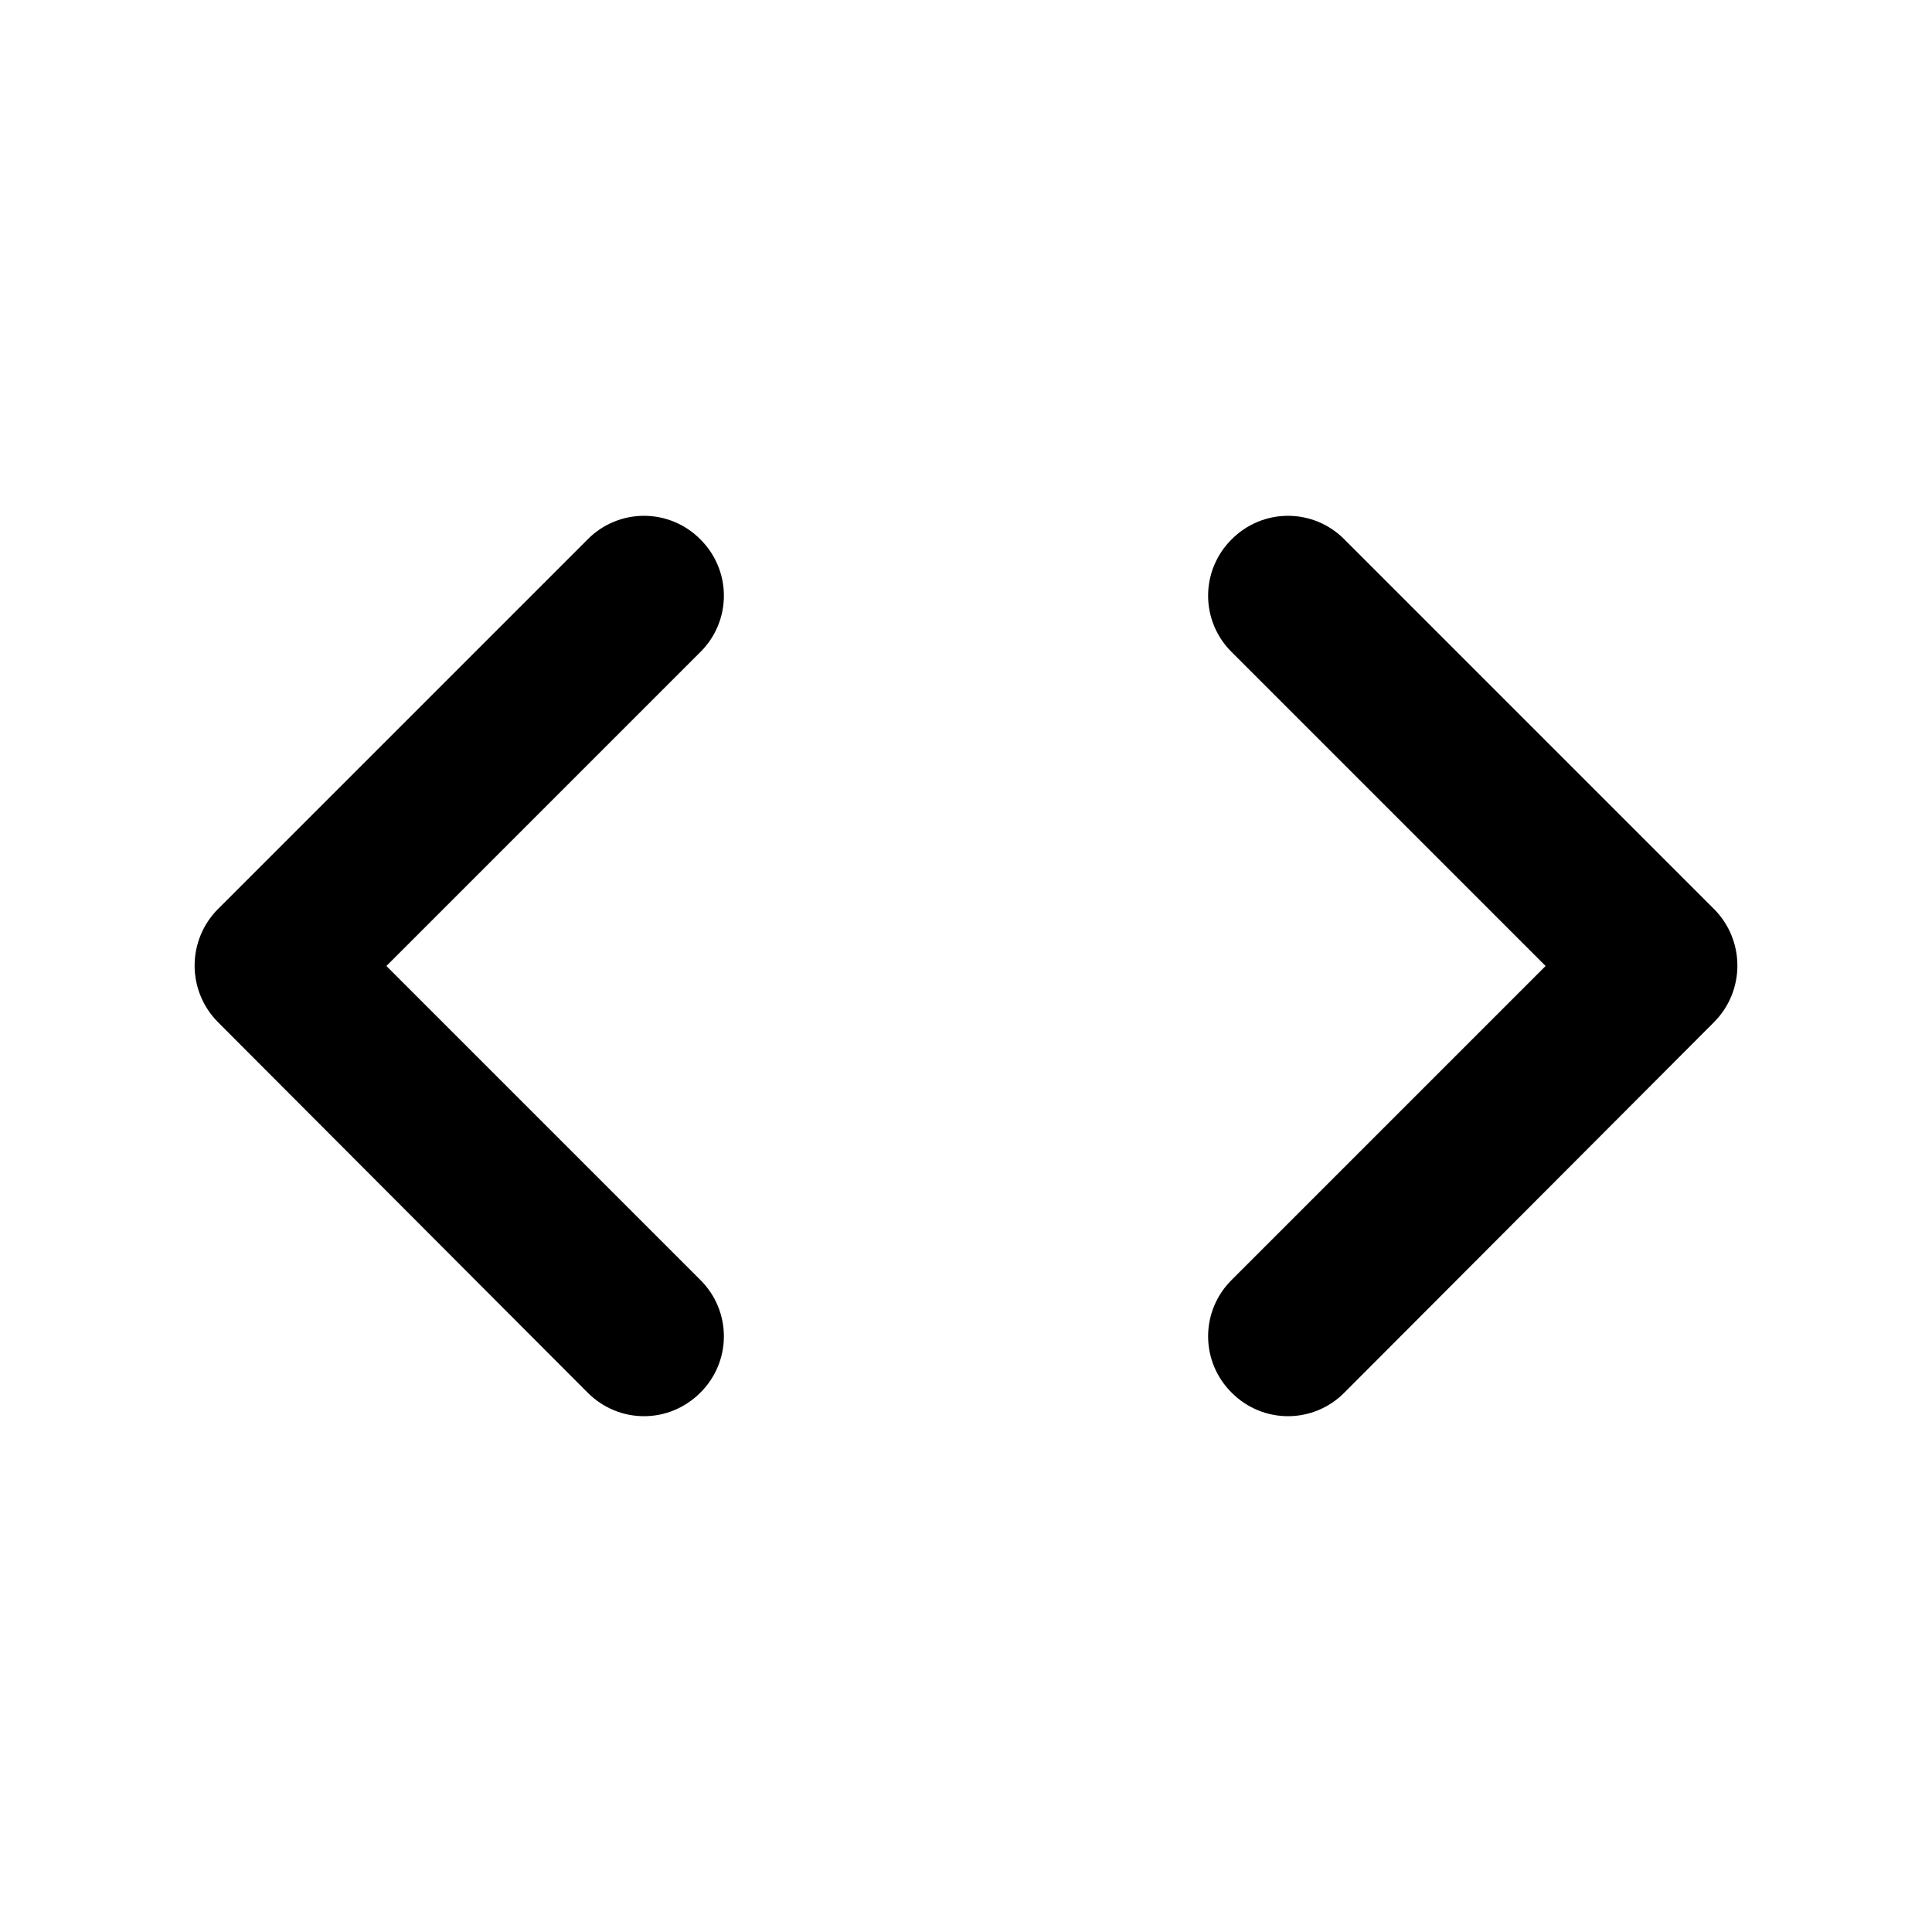
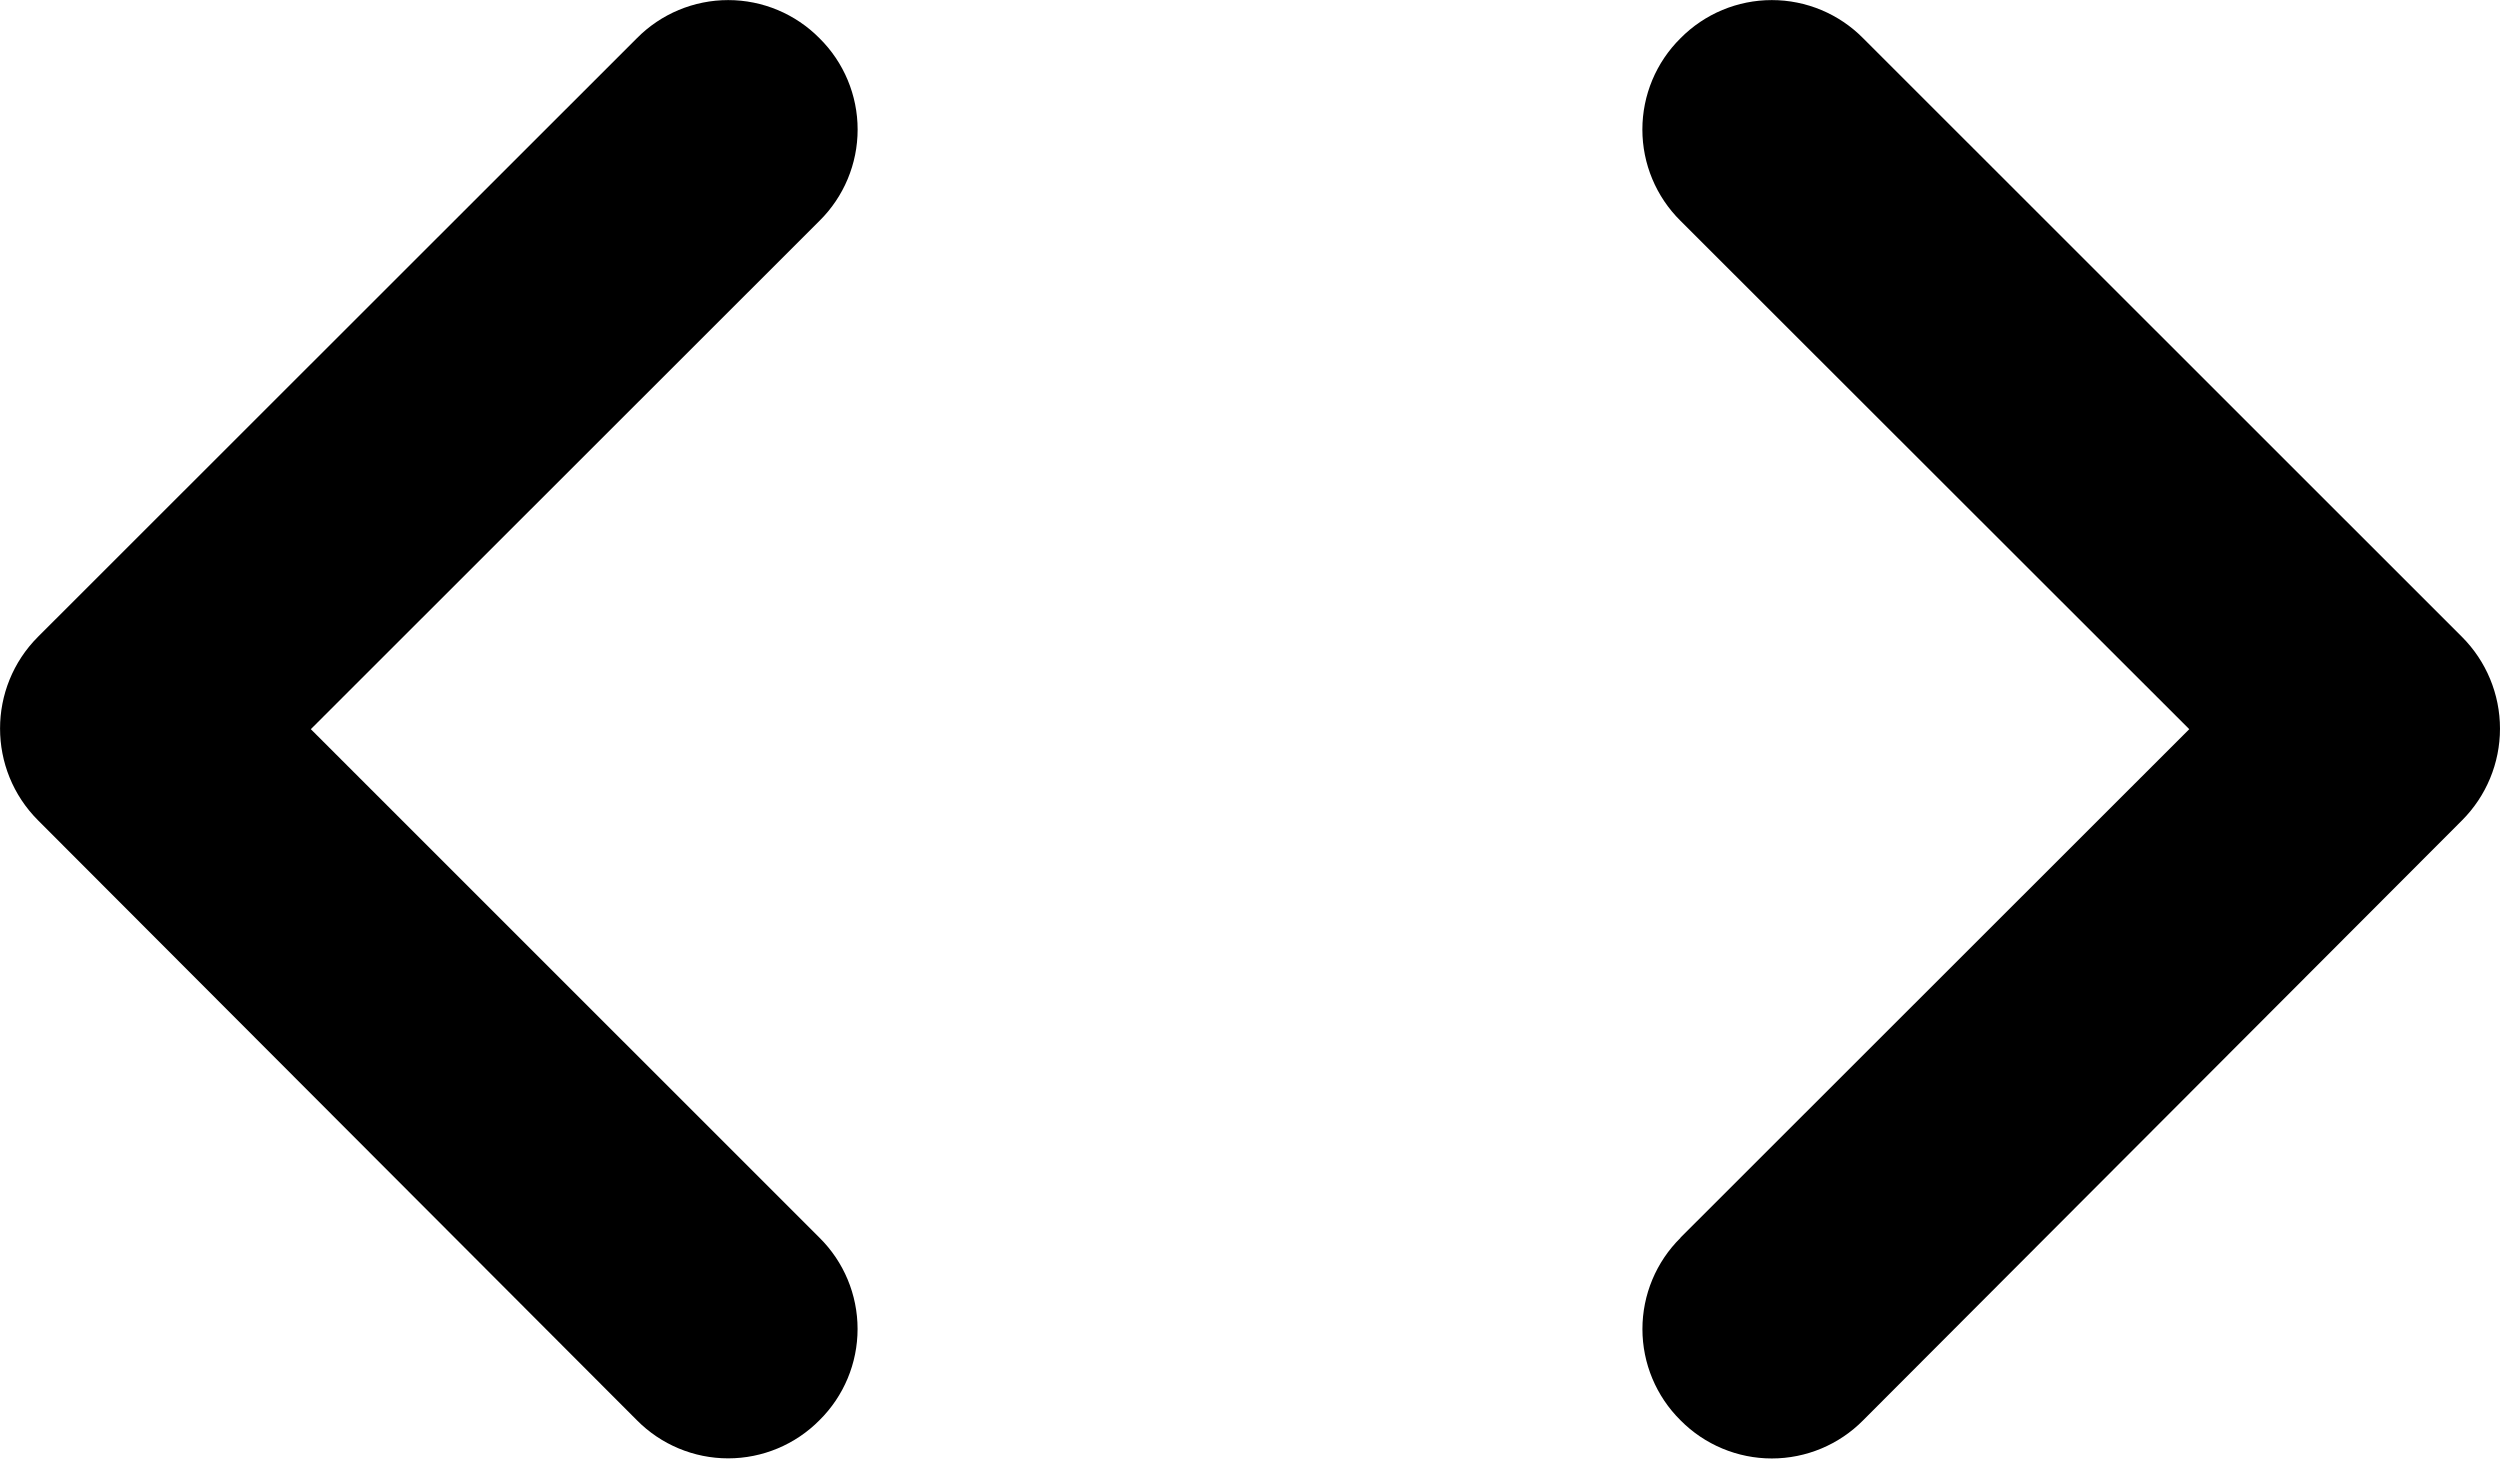
- <svg xmlns="http://www.w3.org/2000/svg" viewBox="0 0 24 24">
-   <path d="M0 0h24v24H0V0z" fill="none" />
-   <path d="M8.7 15.9L4.8 12l3.9-3.9a.984.984 0 000-1.4.984.984 0 00-1.4 0l-4.59 4.59a.996.996 0 000 1.41l4.59 4.6c.39.39 1.01.39 1.4 0a.984.984 0 000-1.4zm6.6 0l3.9-3.9-3.9-3.9a.984.984 0 010-1.4.984.984 0 011.4 0l4.59 4.59c.39.39.39 1.02 0 1.41l-4.59 4.6a.984.984 0 01-1.4 0 .984.984 0 010-1.4z" />
+ <svg xmlns="http://www.w3.org/2000/svg" viewBox="0 0 24 14">
+   <path d="M0 0h24v24H0z" fill="none" />
+   <path d="M7.867 11.882L2.984 7l4.883-4.88a1.232 1.232 0 000-1.753 1.232 1.232 0 00-1.753 0L.366 6.112a1.247 1.247 0 000 1.764l5.748 5.758a1.232 1.232 0 001.753 0 1.232 1.232 0 000-1.752zm8.265 0L21.017 7l-4.884-4.88a1.232 1.232 0 010-1.753 1.232 1.232 0 011.753 0l5.748 5.746a1.246 1.246 0 010 1.764l-5.748 5.758a1.232 1.232 0 01-1.753 0 1.232 1.232 0 010-1.752z" />
</svg>
